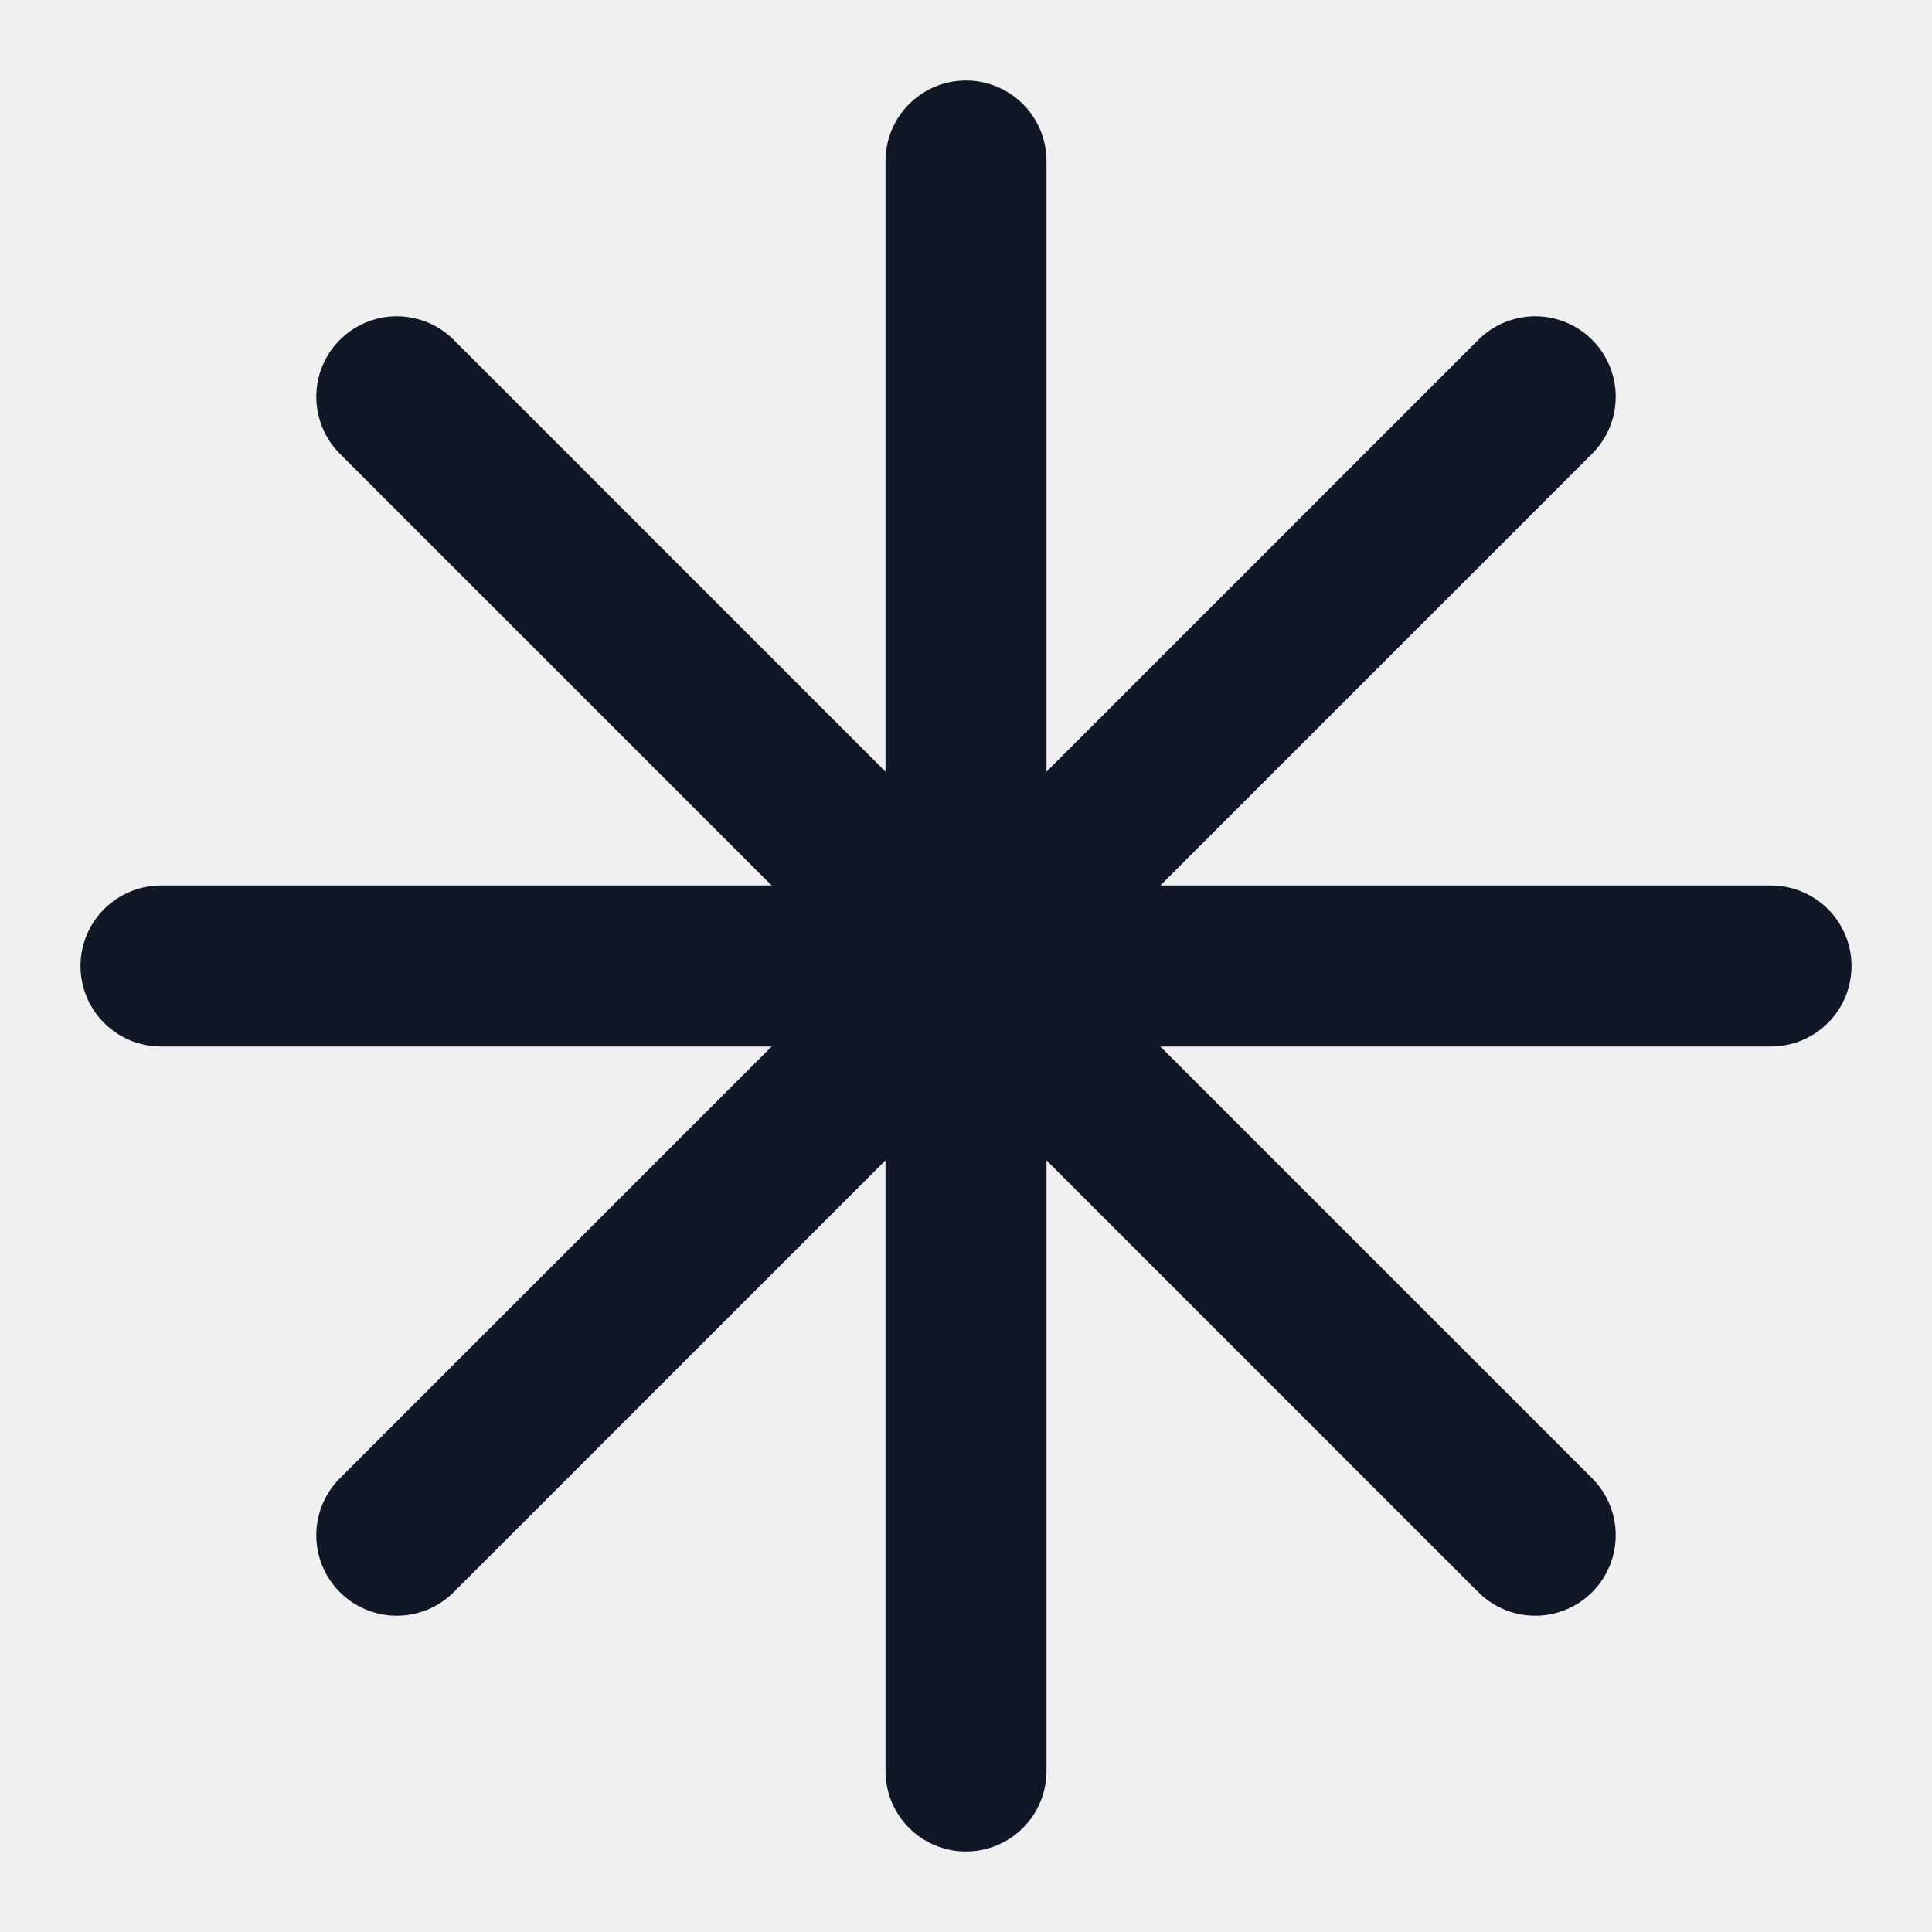
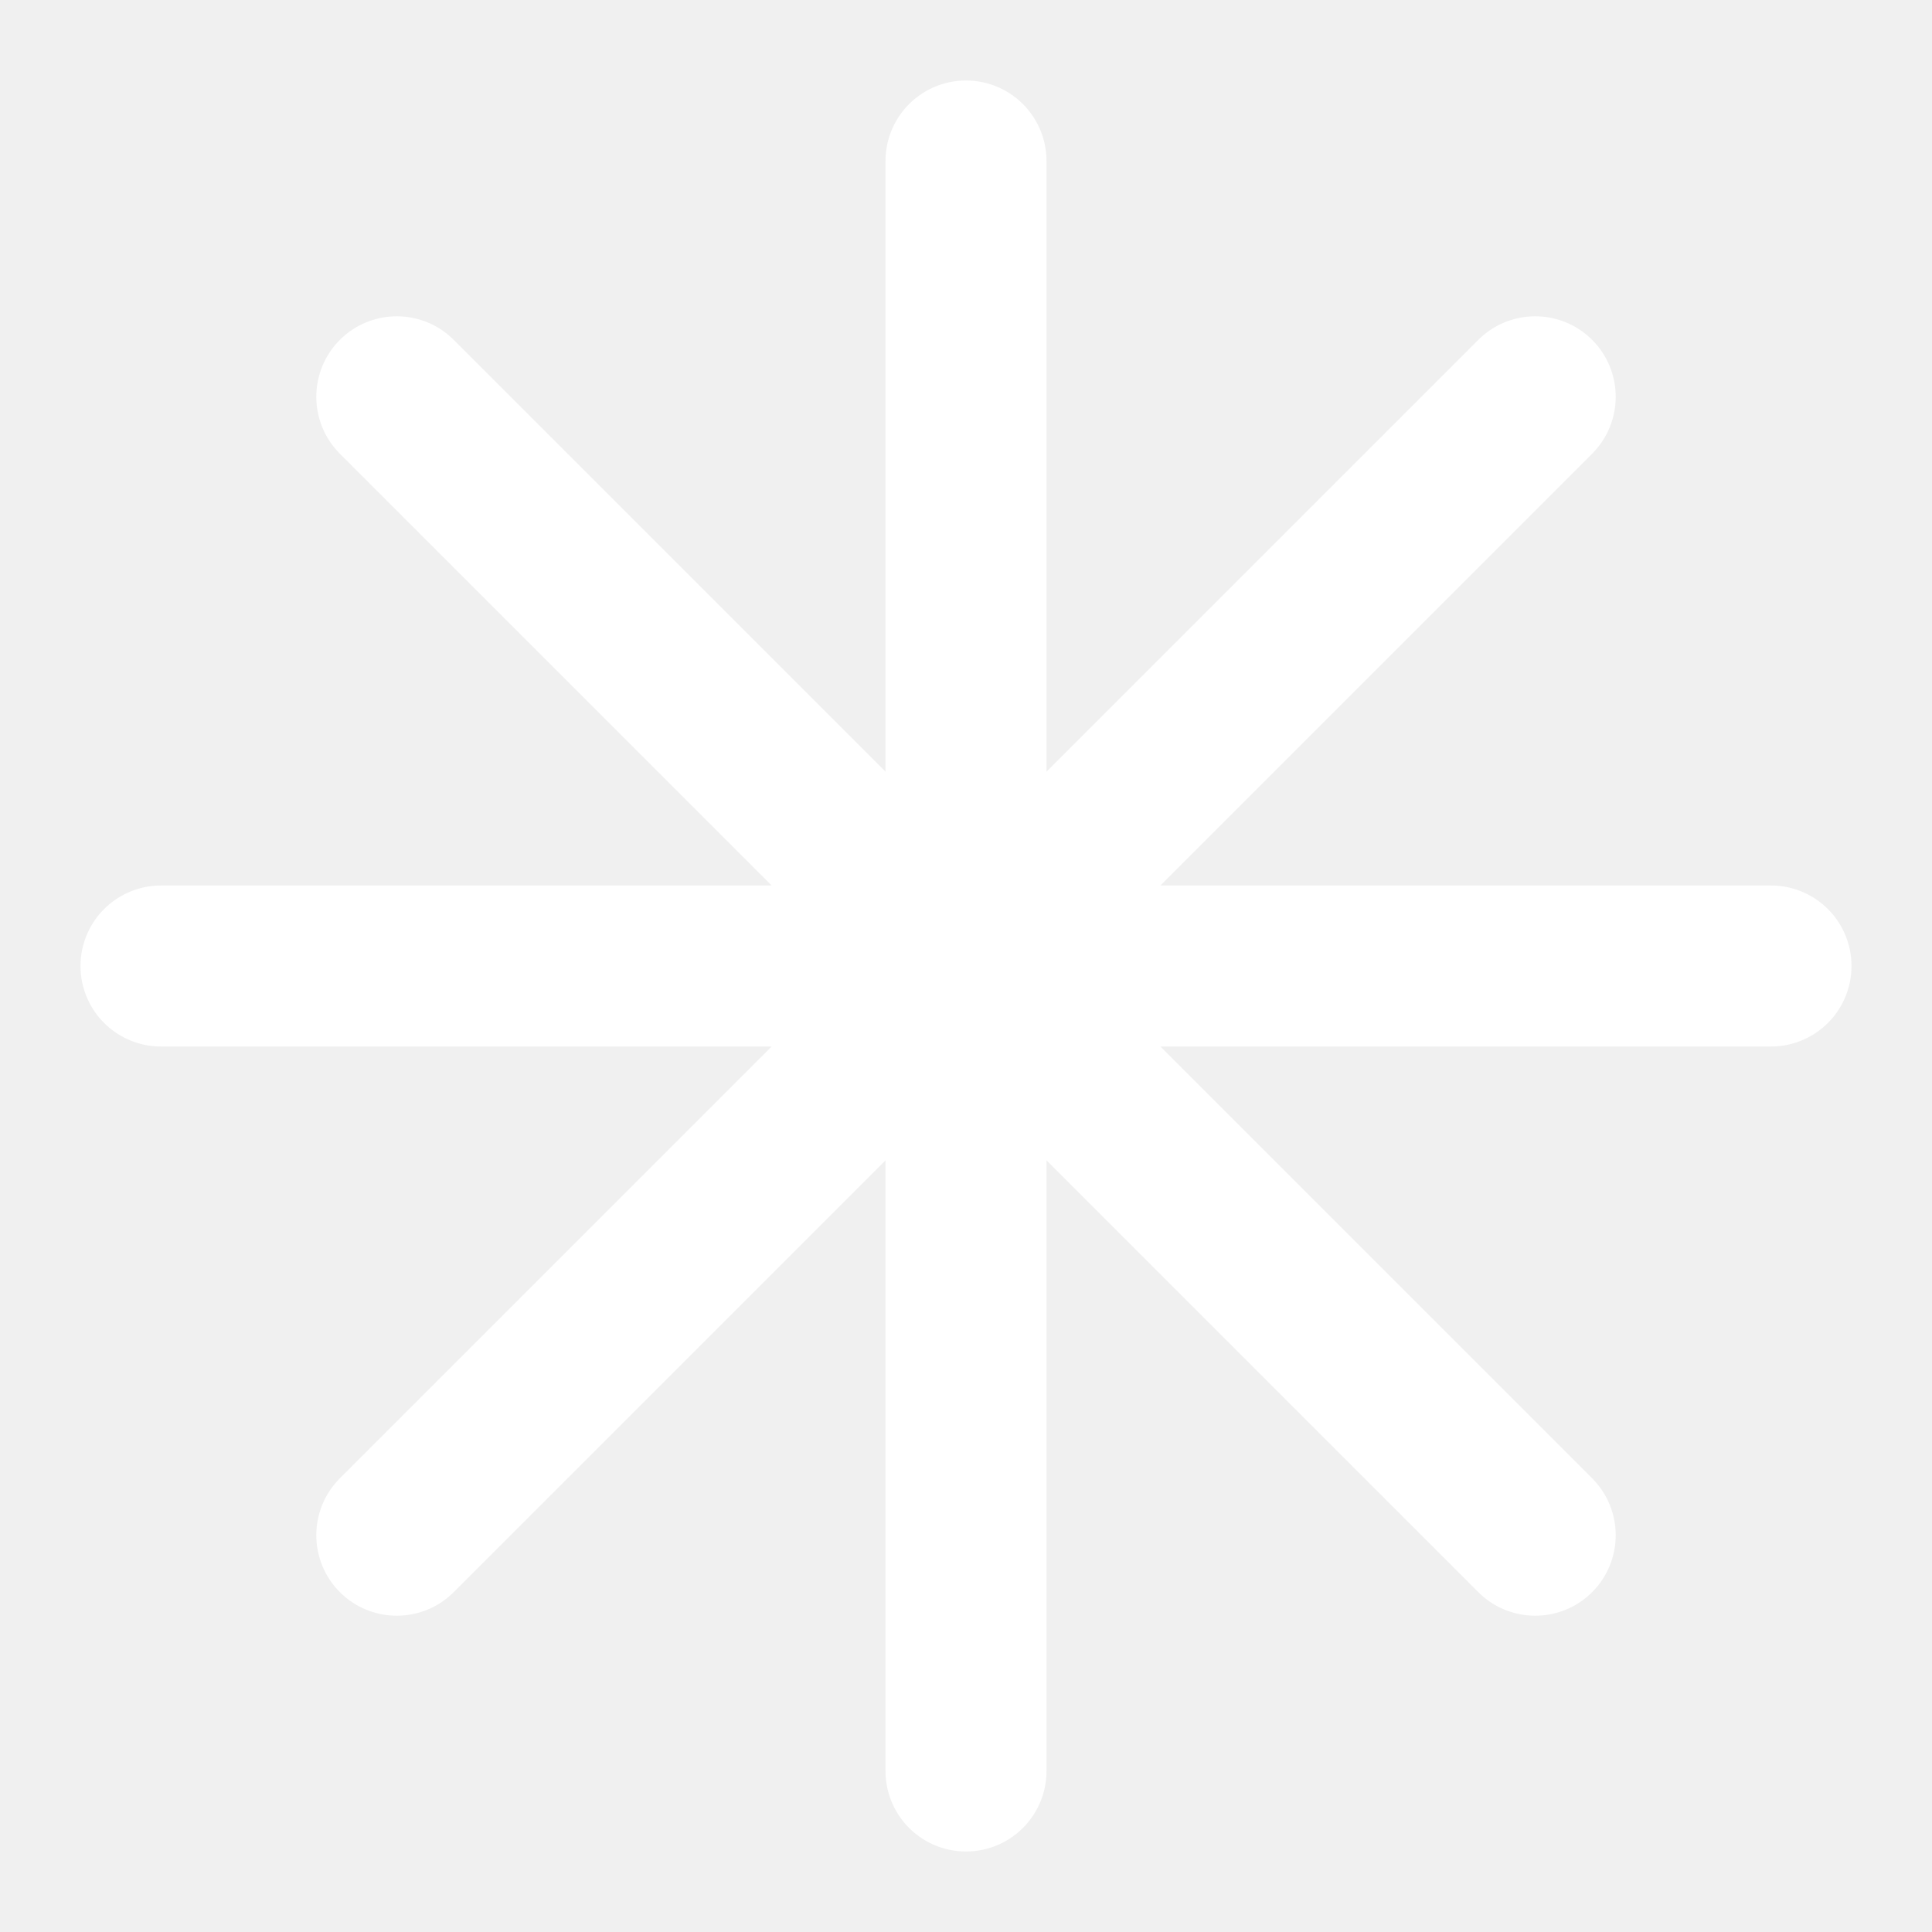
<svg xmlns="http://www.w3.org/2000/svg" width="24" height="24" viewBox="0 0 24 24" fill="none">
-   <path d="M12 2V22M19.071 4.929L4.929 19.071M22 12H2M19.071 19.071L4.929 4.929" stroke="#101828" stroke-width="2" stroke-linecap="round" stroke-linejoin="round" />
+   <path d="M12 2V22M19.071 4.929L4.929 19.071M22 12H2M19.071 19.071L4.929 4.929" stroke="white" stroke-width="2" stroke-linecap="round" stroke-linejoin="round" />
</svg>
